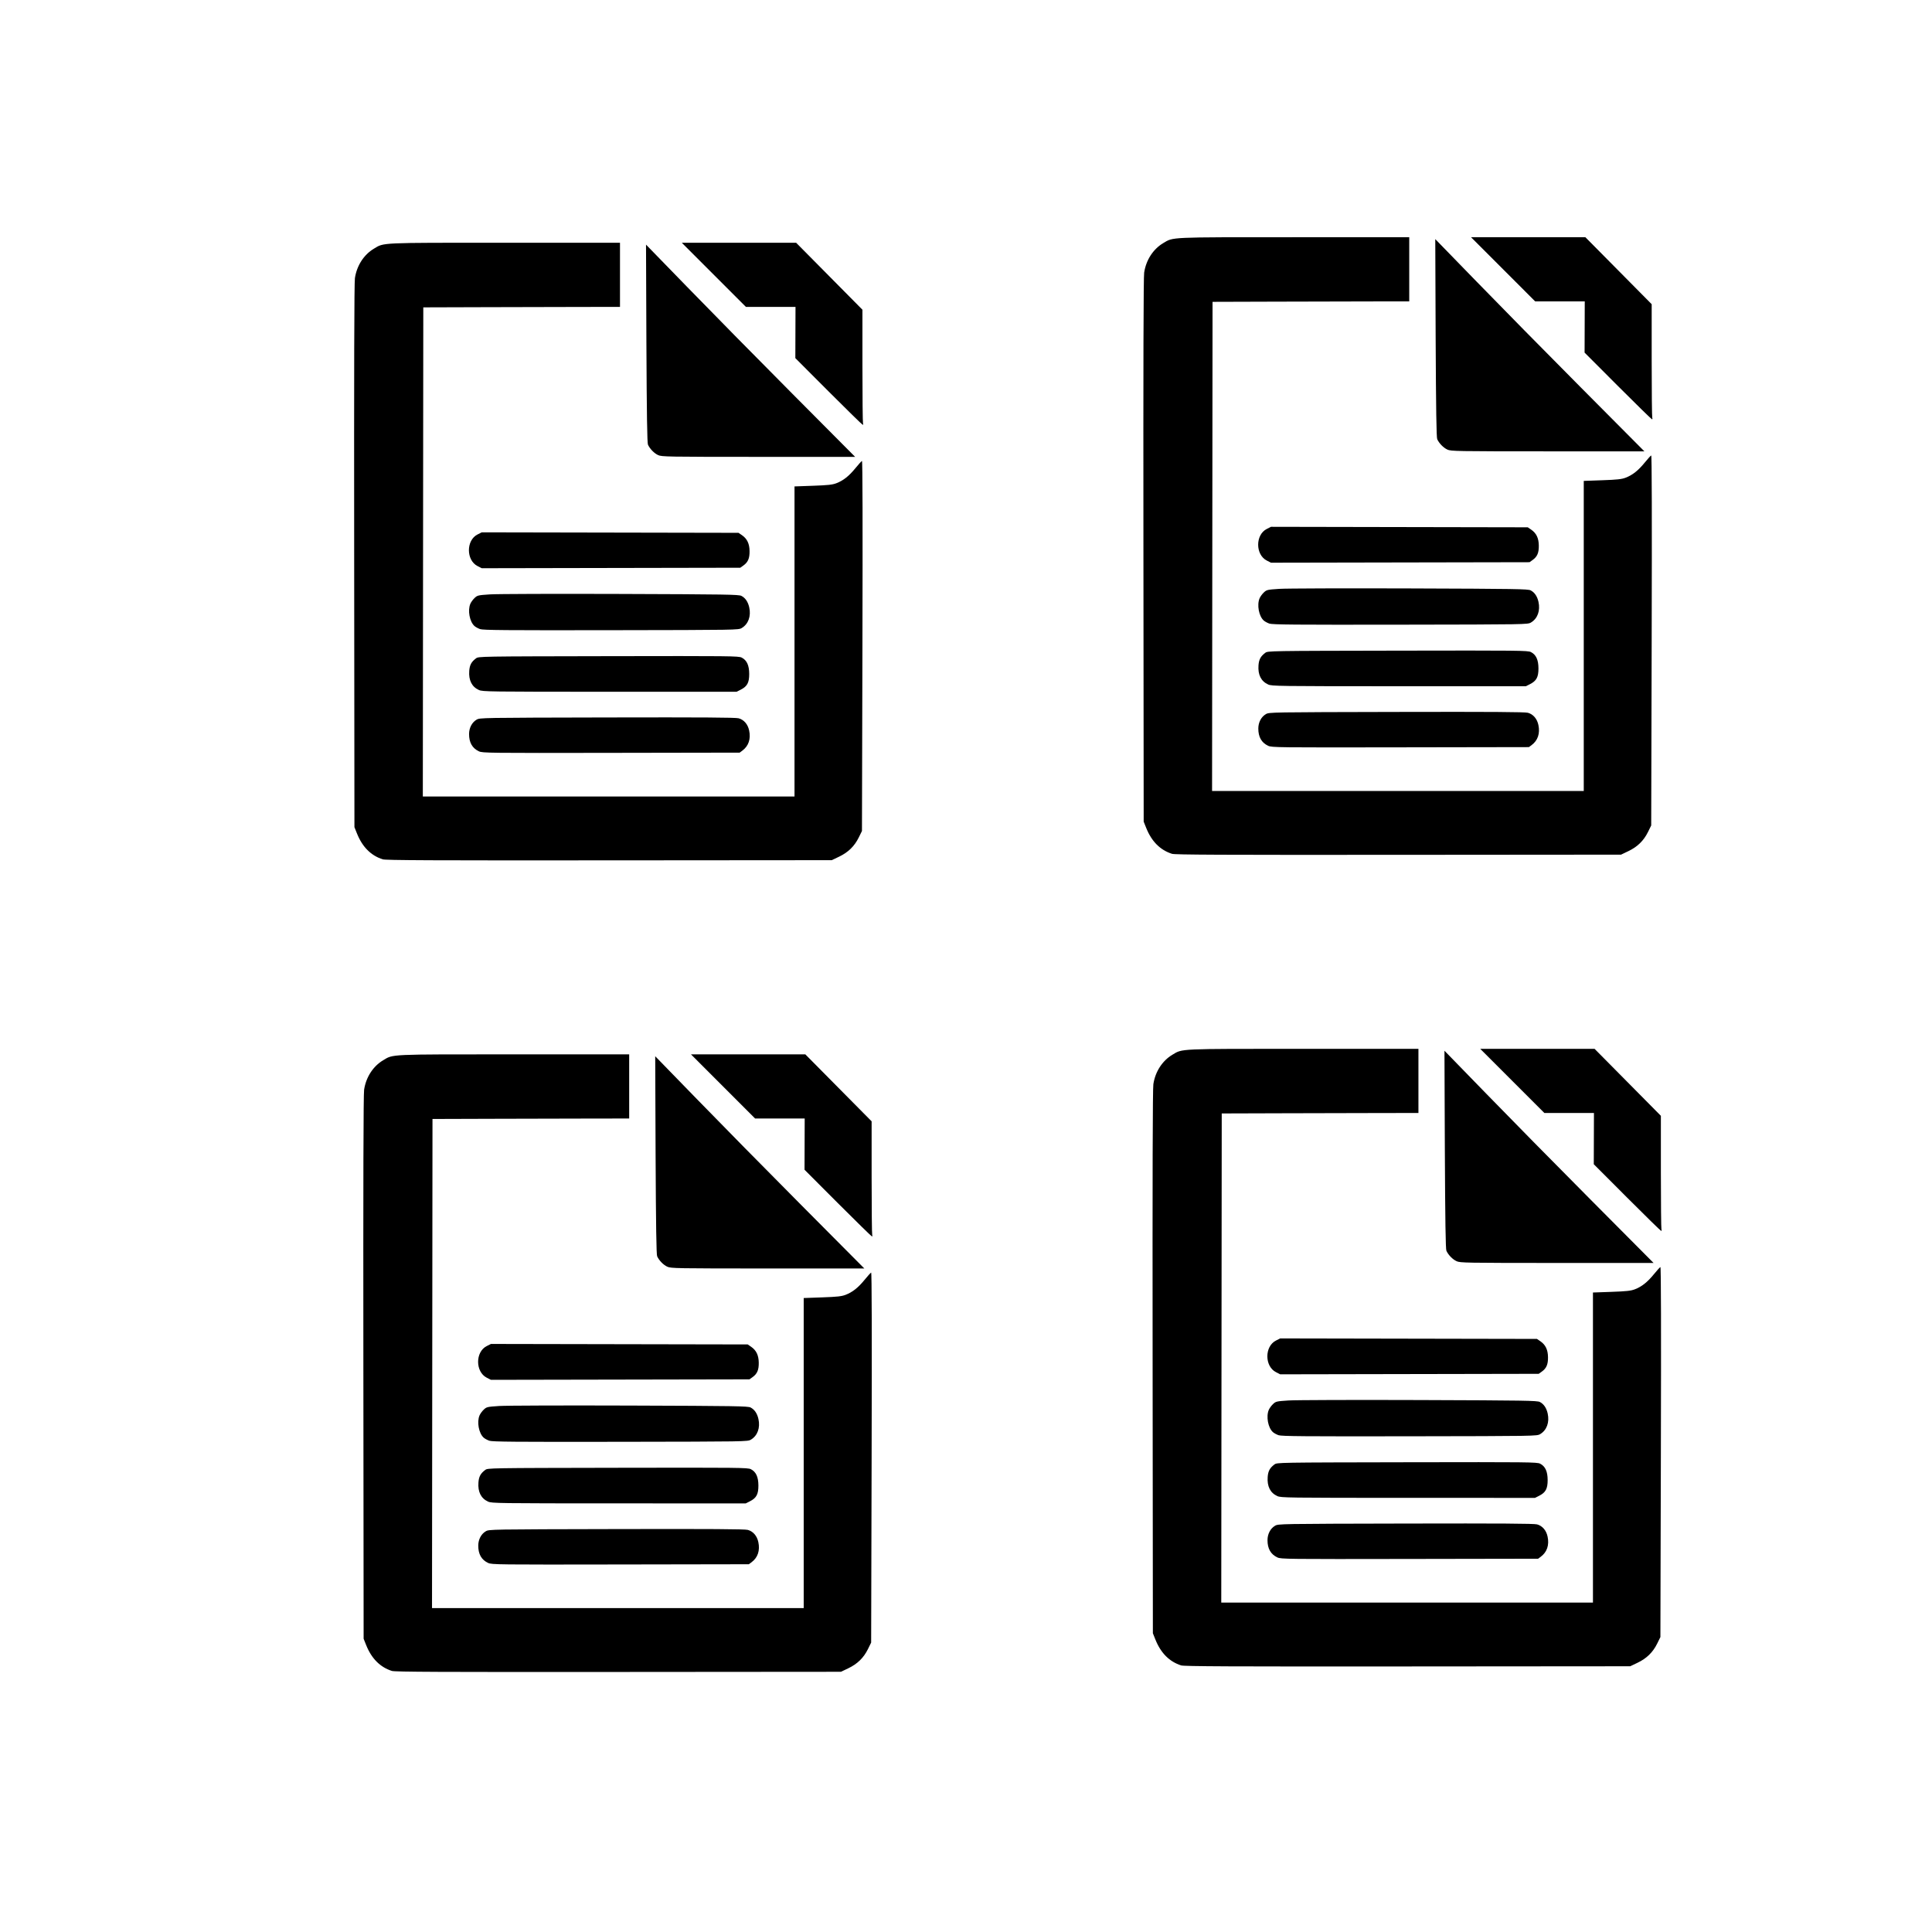
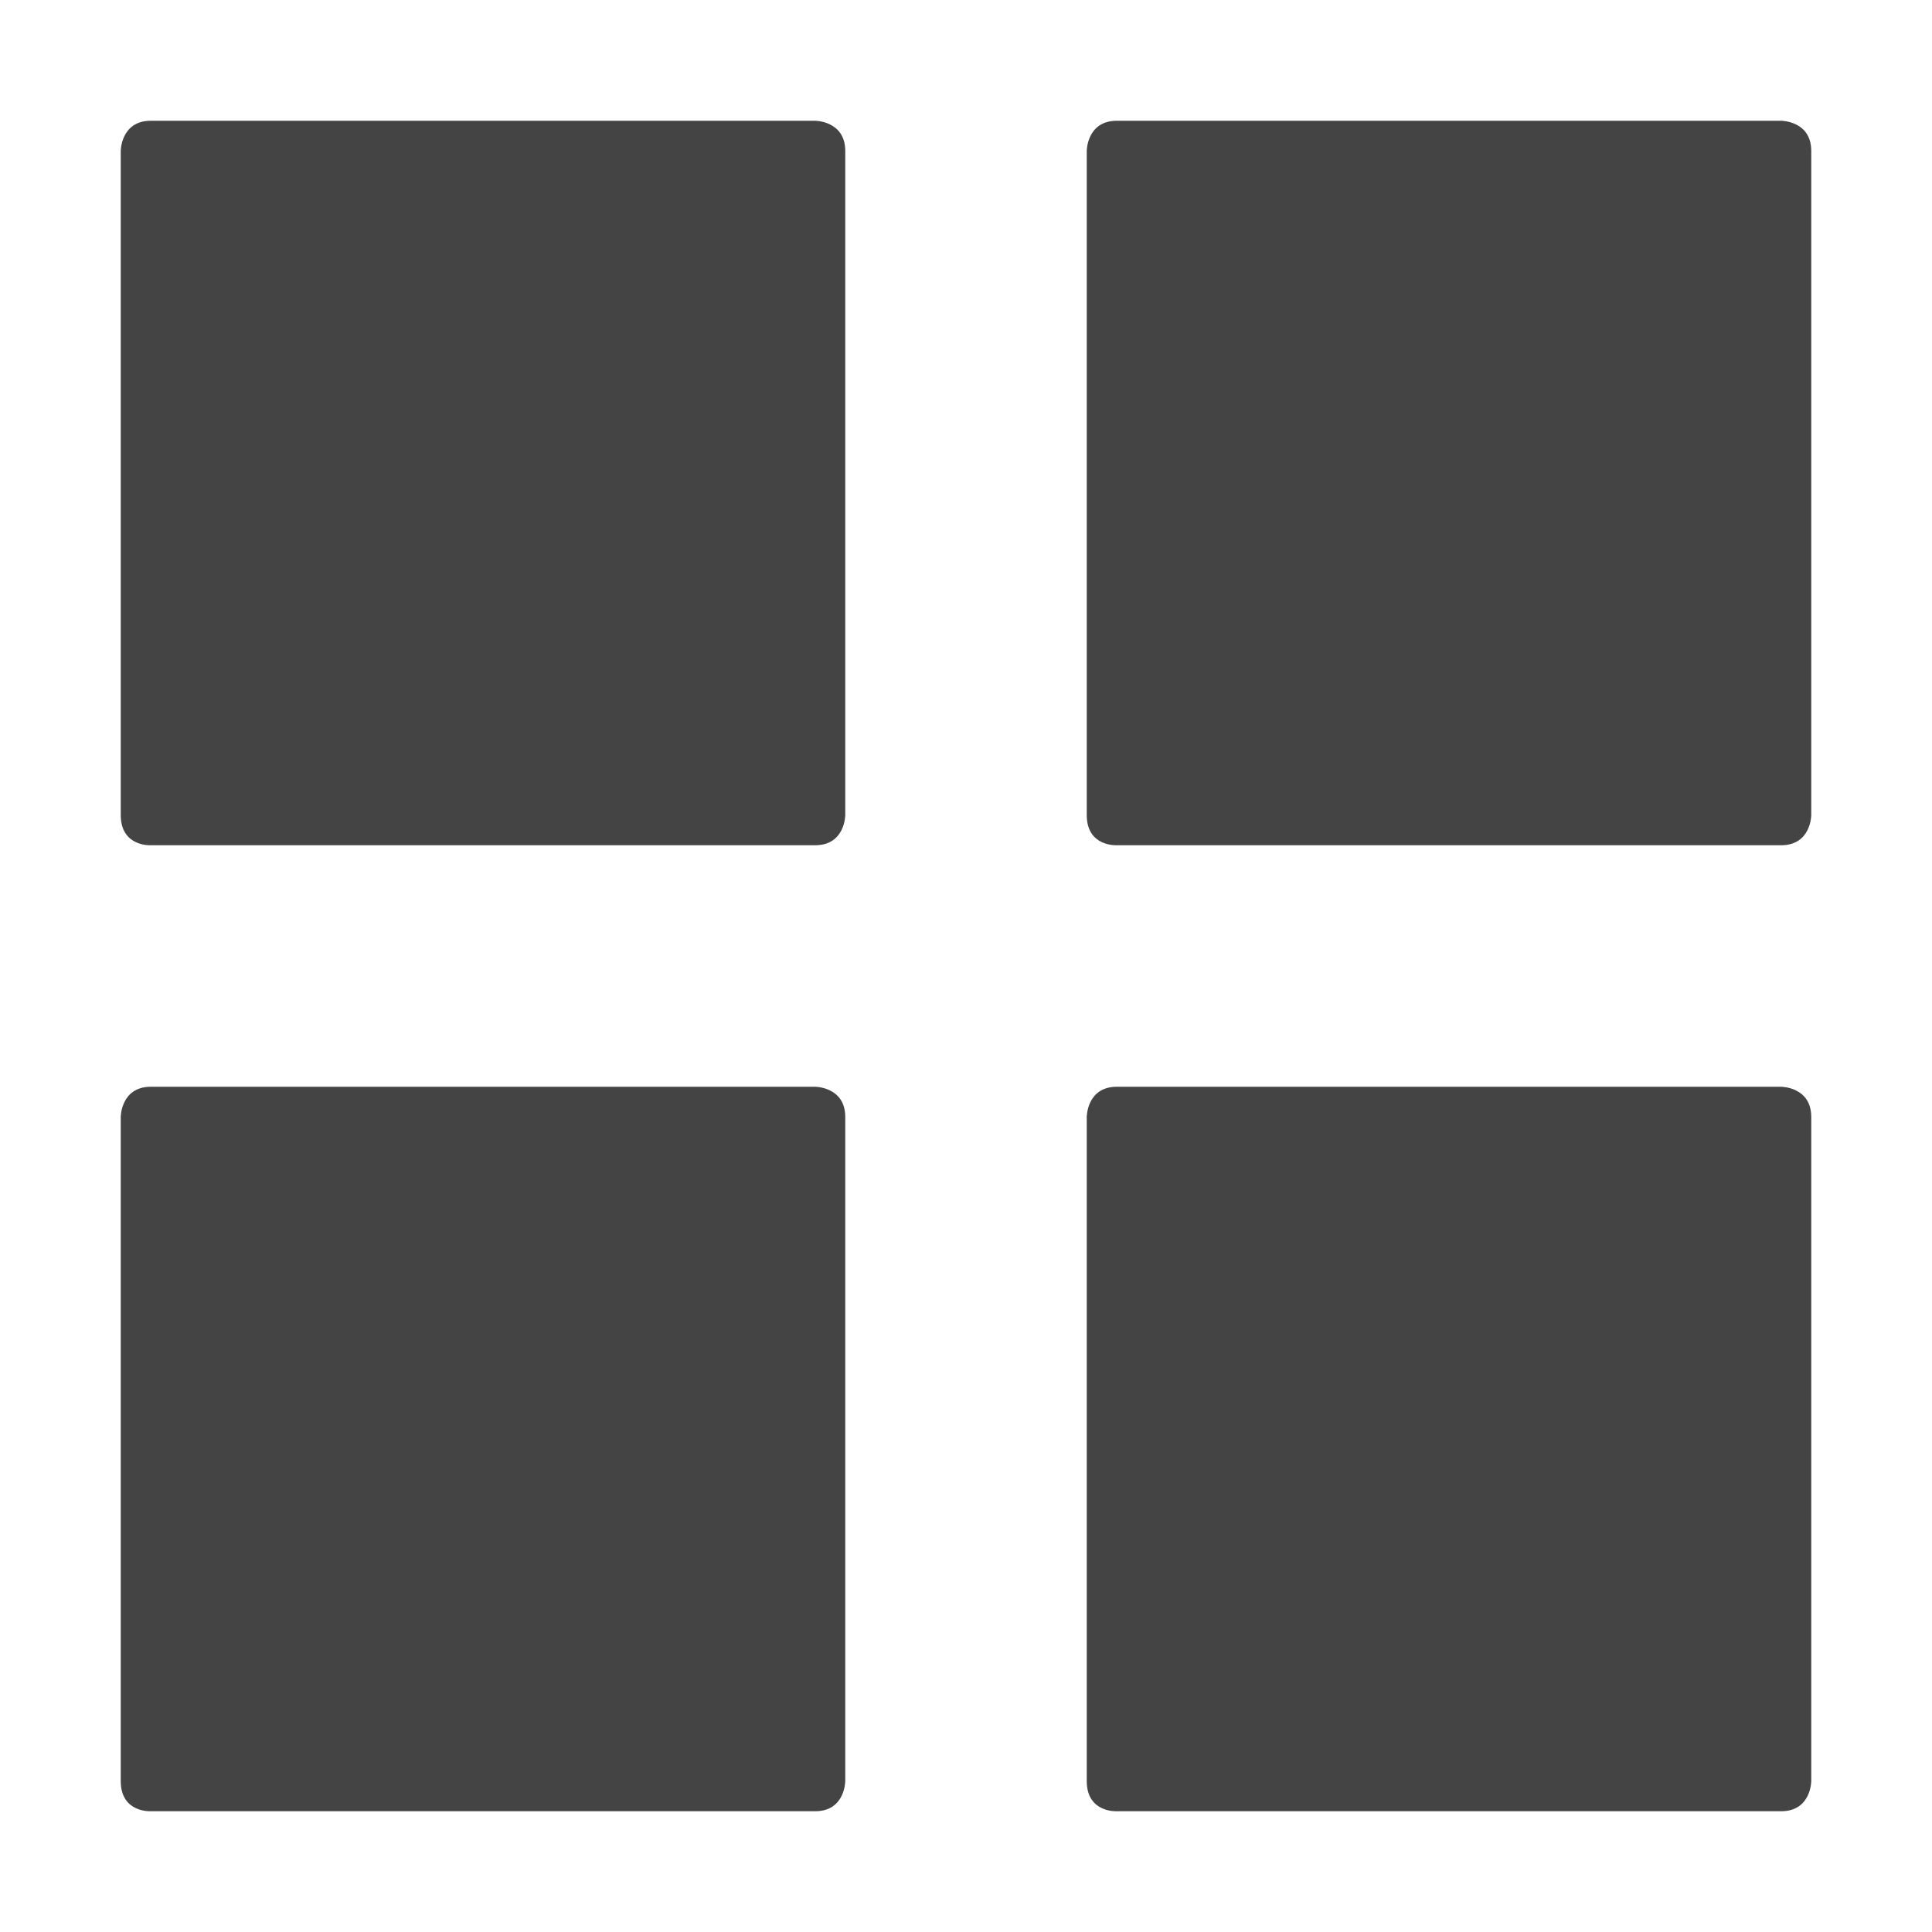
- <svg xmlns="http://www.w3.org/2000/svg" version="1.1" id="svg815" width="1024" height="1024" viewBox="0 0 1024 1024">
-   <defs id="defs819" />
-   <path style="fill:#000000;stroke-width:0.5" d="m 202.857,455.462 c -6.232,-1.978 -10.788,-6.543 -13.645,-13.673 l -1.355,-3.38 -0.137,-143.75 c -0.095,-99.427 0.026,-144.829 0.393,-147.25 1.006,-6.64 4.729,-12.413 10.063,-15.604 5.498,-3.289 2.341,-3.146 69.536,-3.146 h 60.895 v 17 17 l -19.625,0.025 c -10.794,0.014 -34.25,0.07 -52.125,0.125 l -32.5,0.1 -0.126,129.625 -0.126,129.625 h 98.501 98.501 v -82.173 -82.173 l 9.788,-0.348 c 7.938,-0.282 10.277,-0.535 12.375,-1.334 3.675,-1.401 6.729,-3.813 10.132,-8.004 1.625,-2.001 3.179,-3.712 3.454,-3.803 0.333,-0.11 0.416,32.659 0.25,97.971 l -0.25,98.136 -1.71,3.473 c -2.275,4.622 -5.586,7.849 -10.417,10.156 l -3.873,1.85 -118,0.094 c -94.181,0.075 -118.404,-0.034 -120,-0.541 z m 51,-57.239 c -3.517,-1.622 -5.256,-4.665 -5.242,-9.172 0.01,-3.267 1.531,-6.167 3.992,-7.613 1.739,-1.021 2.171,-1.029 69.25,-1.172 50.444,-0.108 68.039,0.004 69.632,0.442 2.812,0.773 4.862,3.144 5.569,6.443 0.968,4.512 -0.294,8.255 -3.613,10.714 l -1.412,1.046 -68.088,0.118 c -65.256,0.113 -68.172,0.079 -70.088,-0.804 z m -0.039,-32.512 c -3.732,-1.695 -5.47,-5.134 -5.11,-10.112 0.227,-3.141 1.136,-4.826 3.591,-6.659 1.377,-1.028 1.571,-1.031 70.219,-1.158 64.775,-0.12 68.941,-0.075 70.581,0.75 2.726,1.372 3.989,4.115 3.999,8.678 0.01,4.598 -1.067,6.602 -4.477,8.324 l -2.227,1.125 -67.269,-0.011 c -64.402,-0.011 -67.356,-0.05 -69.308,-0.937 z m 0.631,-32.273 c -1.049,-0.376 -2.375,-1.099 -2.946,-1.607 -2.594,-2.307 -3.713,-8.295 -2.208,-11.814 0.379,-0.885 1.39,-2.269 2.247,-3.075 1.497,-1.408 1.821,-1.483 8.187,-1.909 3.645,-0.243 34.761,-0.346 69.146,-0.227 56.401,0.194 62.672,0.295 64.086,1.026 2.077,1.074 3.489,3.143 4.147,6.078 1.05,4.686 -0.49,8.907 -4.002,10.971 -1.738,1.021 -2.153,1.028 -69.248,1.134 -56.054,0.089 -67.824,-0.009 -69.408,-0.577 z m -1.328,-33.399 c -6.101,-3.107 -6.115,-13.688 -0.022,-16.76 l 2.242,-1.13 68.045,0.13 68.045,0.13 1.812,1.241 c 2.736,1.875 3.991,4.496 4.042,8.446 0.05,3.849 -0.829,5.889 -3.295,7.648 l -1.633,1.164 -68.508,0.13 -68.508,0.13 z m 95.716,-58.82 c -2.095,-0.952 -4.406,-3.317 -5.404,-5.532 -0.417,-0.926 -0.645,-15.695 -0.826,-53.653 -0.138,-28.806 -0.229,-52.375 -0.203,-52.375 0.026,5e-5 9.926,10.178 22,22.618 12.074,12.44 37.004,37.753 55.401,56.25 l 33.448,33.632 -51.198,-0.011 c -48.591,-0.01 -51.301,-0.058 -53.219,-0.929 z m 90.356,-33.732 -17.646,-17.671 0.044,-13.579 0.044,-13.579 h -13.142 -13.142 l -16.994,-17 -16.994,-17 h 30.301 30.301 l 17.571,17.749 17.571,17.749 v 29.71 c 0,16.34 0.137,30.066 0.303,30.501 0.167,0.435 0.107,0.791 -0.134,0.791 -0.241,0 -8.378,-7.952 -18.084,-17.671 z" id="path825" />
-   <path style="fill:#000000;stroke-width:0.5" d="m 621.175,452.536 c -6.232,-1.978 -10.788,-6.543 -13.645,-13.673 l -1.355,-3.38 -0.137,-143.75 c -0.095,-99.427 0.026,-144.829 0.393,-147.25 1.006,-6.64 4.729,-12.413 10.063,-15.604 5.498,-3.289 2.341,-3.146 69.536,-3.146 h 60.895 v 17 17 l -19.625,0.025 c -10.794,0.014 -34.25,0.07 -52.125,0.125 l -32.5,0.1 -0.126,129.625 -0.126,129.625 h 98.501 98.501 v -82.173 -82.173 l 9.788,-0.348 c 7.938,-0.282 10.277,-0.535 12.375,-1.334 3.675,-1.401 6.729,-3.813 10.132,-8.004 1.625,-2.001 3.179,-3.712 3.454,-3.803 0.333,-0.11 0.416,32.659 0.25,97.971 l -0.25,98.136 -1.71,3.473 c -2.275,4.622 -5.586,7.849 -10.417,10.156 l -3.873,1.85 -118,0.094 c -94.181,0.075 -118.404,-0.034 -120,-0.541 z m 51,-57.239 c -3.517,-1.622 -5.256,-4.665 -5.242,-9.172 0.01,-3.267 1.531,-6.167 3.992,-7.613 1.739,-1.021 2.171,-1.029 69.25,-1.172 50.444,-0.108 68.039,0.004 69.632,0.442 2.812,0.773 4.862,3.144 5.569,6.443 0.968,4.512 -0.294,8.255 -3.613,10.714 l -1.412,1.046 -68.088,0.118 c -65.256,0.113 -68.172,0.079 -70.088,-0.804 z m -0.039,-32.512 c -3.732,-1.695 -5.47,-5.134 -5.11,-10.112 0.227,-3.141 1.136,-4.826 3.591,-6.659 1.377,-1.028 1.571,-1.031 70.219,-1.158 64.775,-0.12 68.941,-0.075 70.581,0.75 2.726,1.372 3.989,4.115 3.999,8.678 0.01,4.598 -1.067,6.602 -4.477,8.324 l -2.227,1.125 -67.269,-0.011 c -64.402,-0.011 -67.356,-0.05 -69.308,-0.937 z m 0.631,-32.273 c -1.049,-0.376 -2.375,-1.099 -2.946,-1.607 -2.594,-2.307 -3.713,-8.295 -2.208,-11.814 0.379,-0.885 1.39,-2.269 2.247,-3.075 1.497,-1.408 1.821,-1.483 8.187,-1.909 3.645,-0.243 34.761,-0.346 69.146,-0.227 56.401,0.194 62.672,0.295 64.086,1.026 2.077,1.074 3.489,3.143 4.147,6.078 1.05,4.686 -0.49,8.907 -4.002,10.971 -1.738,1.021 -2.153,1.028 -69.248,1.134 -56.054,0.089 -67.824,-0.009 -69.408,-0.577 z m -1.328,-33.399 c -6.101,-3.107 -6.115,-13.688 -0.022,-16.76 l 2.242,-1.13 68.045,0.13 68.045,0.13 1.812,1.241 c 2.736,1.875 3.991,4.496 4.042,8.446 0.05,3.849 -0.829,5.889 -3.295,7.648 l -1.633,1.164 -68.508,0.13 -68.508,0.13 z m 95.716,-58.82 c -2.095,-0.952 -4.406,-3.317 -5.404,-5.532 -0.417,-0.926 -0.645,-15.695 -0.826,-53.653 -0.138,-28.806 -0.229,-52.375 -0.203,-52.375 0.026,5e-5 9.926,10.178 22,22.618 12.074,12.44 37.004,37.753 55.401,56.25 l 33.448,33.632 -51.198,-0.011 c -48.591,-0.01 -51.301,-0.058 -53.219,-0.929 z m 90.356,-33.732 -17.646,-17.671 0.044,-13.579 0.044,-13.579 h -13.142 -13.142 l -16.994,-17 -16.994,-17 h 30.301 30.301 l 17.571,17.749 17.571,17.749 v 29.71 c 0,16.34 0.137,30.066 0.303,30.501 0.167,0.435 0.107,0.791 -0.134,0.791 -0.241,0 -8.378,-7.952 -18.084,-17.671 z" id="path825-6" />
-   <path style="fill:#000000;stroke-width:0.5" d="m 207.729,885.633 c -6.232,-1.978 -10.788,-6.543 -13.645,-13.673 l -1.355,-3.38 -0.137,-143.75 c -0.095,-99.427 0.026,-144.829 0.393,-147.25 1.006,-6.64 4.729,-12.413 10.063,-15.604 5.498,-3.289 2.341,-3.146 69.536,-3.146 h 60.895 v 17 17 l -19.625,0.025 c -10.794,0.014 -34.25,0.07 -52.125,0.125 l -32.5,0.1 -0.126,129.625 -0.126,129.625 h 98.501 98.501 v -82.173 -82.173 l 9.788,-0.348 c 7.938,-0.282 10.277,-0.535 12.375,-1.334 3.675,-1.401 6.729,-3.813 10.132,-8.004 1.625,-2.001 3.179,-3.712 3.454,-3.803 0.333,-0.11 0.416,32.659 0.25,97.971 l -0.25,98.136 -1.71,3.473 c -2.275,4.622 -5.586,7.849 -10.417,10.156 l -3.873,1.85 -118,0.094 c -94.181,0.075 -118.404,-0.034 -120,-0.541 z m 51,-57.239 c -3.517,-1.622 -5.256,-4.665 -5.242,-9.172 0.01,-3.267 1.531,-6.167 3.992,-7.613 1.739,-1.021 2.171,-1.029 69.25,-1.172 50.444,-0.108 68.039,0.004 69.632,0.442 2.812,0.773 4.862,3.144 5.569,6.443 0.968,4.512 -0.294,8.255 -3.613,10.714 l -1.412,1.046 -68.088,0.118 c -65.256,0.113 -68.172,0.079 -70.088,-0.804 z m -0.039,-32.512 c -3.732,-1.695 -5.47,-5.134 -5.11,-10.112 0.227,-3.141 1.136,-4.826 3.591,-6.659 1.377,-1.028 1.571,-1.031 70.219,-1.158 64.775,-0.12 68.941,-0.075 70.581,0.75 2.726,1.372 3.989,4.115 3.999,8.678 0.01,4.598 -1.067,6.602 -4.477,8.324 l -2.227,1.125 -67.269,-0.011 c -64.402,-0.011 -67.356,-0.05 -69.308,-0.937 z m 0.631,-32.273 c -1.049,-0.376 -2.375,-1.099 -2.946,-1.607 -2.594,-2.307 -3.713,-8.295 -2.208,-11.814 0.379,-0.885 1.39,-2.269 2.247,-3.075 1.497,-1.408 1.821,-1.483 8.187,-1.909 3.645,-0.243 34.761,-0.346 69.146,-0.227 56.401,0.194 62.672,0.295 64.086,1.026 2.077,1.074 3.489,3.143 4.147,6.078 1.05,4.686 -0.49,8.907 -4.002,10.971 -1.738,1.021 -2.153,1.028 -69.248,1.134 -56.054,0.089 -67.824,-0.009 -69.408,-0.577 z m -1.328,-33.399 c -6.101,-3.107 -6.115,-13.688 -0.022,-16.76 l 2.242,-1.13 68.045,0.13 68.045,0.13 1.812,1.241 c 2.736,1.875 3.991,4.496 4.042,8.446 0.05,3.849 -0.829,5.889 -3.295,7.648 l -1.633,1.164 -68.508,0.13 -68.508,0.13 z m 95.716,-58.82 c -2.095,-0.952 -4.406,-3.317 -5.404,-5.532 -0.417,-0.926 -0.645,-15.695 -0.826,-53.653 -0.138,-28.806 -0.229,-52.375 -0.203,-52.375 0.026,5e-5 9.926,10.178 22,22.618 12.074,12.44 37.004,37.753 55.401,56.25 l 33.448,33.632 -51.198,-0.011 c -48.591,-0.01 -51.301,-0.058 -53.219,-0.929 z m 90.356,-33.732 -17.646,-17.671 0.044,-13.579 0.044,-13.579 H 413.365 400.223 l -16.994,-17 -16.994,-17 h 30.301 30.301 l 17.571,17.749 17.571,17.749 v 29.71 c 0,16.34 0.137,30.066 0.303,30.501 0.167,0.435 0.107,0.791 -0.134,0.791 -0.241,0 -8.378,-7.952 -18.084,-17.671 z" id="path825-4" />
-   <path style="fill:#000000;stroke-width:0.5" d="m 626.047,882.707 c -6.232,-1.978 -10.789,-6.543 -13.646,-13.673 l -1.355,-3.38 -0.137,-143.75 c -0.095,-99.427 0.027,-144.829 0.393,-147.25 1.006,-6.64 4.729,-12.413 10.063,-15.604 5.498,-3.289 2.341,-3.146 69.536,-3.146 h 60.895 v 17 17 l -19.625,0.025 c -10.794,0.014 -34.25,0.07 -52.125,0.125 l -32.5,0.1 -0.126,129.625 -0.126,129.625 h 98.501 98.501 V 767.231 685.058 l 9.789,-0.348 c 7.938,-0.282 10.277,-0.535 12.375,-1.334 3.675,-1.401 6.729,-3.813 10.132,-8.004 1.625,-2.001 3.179,-3.712 3.454,-3.803 0.333,-0.11 0.416,32.659 0.25,97.971 l -0.25,98.136 -1.71,3.473 c -2.275,4.622 -5.586,7.849 -10.417,10.156 l -3.873,1.85 -118,0.094 c -94.181,0.075 -118.404,-0.034 -120,-0.541 z m 51,-57.239 c -3.517,-1.622 -5.256,-4.665 -5.242,-9.172 0.01,-3.267 1.531,-6.167 3.992,-7.613 1.739,-1.021 2.171,-1.029 69.25,-1.172 50.444,-0.108 68.039,0.004 69.632,0.442 2.812,0.773 4.862,3.144 5.569,6.443 0.968,4.512 -0.294,8.255 -3.613,10.714 l -1.411,1.046 -68.088,0.118 c -65.256,0.113 -68.172,0.079 -70.088,-0.804 z m -0.039,-32.512 c -3.732,-1.695 -5.47,-5.134 -5.11,-10.112 0.227,-3.141 1.136,-4.826 3.591,-6.659 1.377,-1.028 1.571,-1.031 70.219,-1.158 64.775,-0.12 68.941,-0.075 70.581,0.75 2.725,1.372 3.989,4.115 3.999,8.678 0.01,4.598 -1.067,6.602 -4.477,8.324 l -2.227,1.125 -67.269,-0.011 c -64.402,-0.011 -67.356,-0.05 -69.308,-0.937 z m 0.631,-32.273 c -1.049,-0.376 -2.375,-1.099 -2.946,-1.607 -2.594,-2.307 -3.713,-8.295 -2.208,-11.814 0.379,-0.885 1.39,-2.269 2.247,-3.075 1.497,-1.408 1.821,-1.483 8.187,-1.909 3.645,-0.243 34.761,-0.346 69.146,-0.227 56.401,0.194 62.672,0.295 64.086,1.026 2.077,1.074 3.489,3.143 4.147,6.078 1.05,4.686 -0.49,8.907 -4.002,10.971 -1.738,1.021 -2.153,1.028 -69.248,1.134 -56.054,0.089 -67.823,-0.009 -69.408,-0.577 z m -1.329,-33.399 c -6.101,-3.107 -6.115,-13.688 -0.022,-16.76 l 2.242,-1.13 68.045,0.13 68.045,0.13 1.812,1.241 c 2.736,1.875 3.991,4.496 4.042,8.446 0.05,3.849 -0.829,5.889 -3.295,7.648 l -1.633,1.164 -68.508,0.13 -68.508,0.13 z m 95.716,-58.82 c -2.095,-0.952 -4.406,-3.317 -5.404,-5.532 -0.417,-0.926 -0.645,-15.695 -0.826,-53.653 -0.138,-28.806 -0.229,-52.375 -0.203,-52.375 0.026,5e-5 9.926,10.178 22,22.618 12.074,12.44 37.004,37.753 55.401,56.25 l 33.448,33.632 -51.198,-0.011 c -48.59,-0.01 -51.301,-0.058 -53.219,-0.929 z m 90.356,-33.732 -17.646,-17.671 0.044,-13.579 0.044,-13.579 h -13.142 -13.142 l -16.994,-17 -16.994,-17 h 30.301 30.302 l 17.571,17.749 17.571,17.749 v 29.71 c 0,16.34 0.137,30.066 0.303,30.501 0.167,0.435 0.106,0.791 -0.134,0.791 -0.241,0 -8.378,-7.952 -18.084,-17.671 z" id="path825-6-0" />
+ <svg xmlns="http://www.w3.org/2000/svg" width="16" height="16" version="1.1">
+   <defs>
+     <style id="current-color-scheme" type="text/css">
+    .ColorScheme-Text { color:#444444; } .ColorScheme-Highlight { color:#4285f4; } .ColorScheme-NeutralText { color:#ff9800; } .ColorScheme-PositiveText { color:#4caf50; } .ColorScheme-NegativeText { color:#f44336; }
+   </style>
+   </defs>
+   <path style="fill:#444444" class="ColorScheme-Text" d="M 9.25,9 H 14.75 C 14.75,9 15,9 15,9.25 V 14.75 C 15,14.75 15,15 14.75,15 H 9.25 C 9.25,15 9,15.015 9,14.75 V 9.25 C 9,9.25 9,9 9.25,9 Z M 1.25,9 H 6.75 C 6.75,9 7,9 7,9.25 V 14.75 C 7,14.75 7,15 6.75,15 H 1.25 C 1.25,15 1,15.015 1,14.75 V 9.25 C 1,9.25 1,9 1.25,9 Z M 9.25,1 H 14.75 C 14.75,1 15,1 15,1.25 V 6.75 C 15,6.75 15,7 14.75,7 H 9.25 C 9.25,7 9,7.015 9,6.75 V 1.25 C 9,1.25 9,1 9.25,1 Z M 1.25,1 H 6.75 C 6.75,1 7,1 7,1.25 V 6.75 C 7,6.75 7,7 6.75,7 H 1.25 C 1.25,7 1,7.015 1,6.75 V 1.25 C 1,1.25 1,1 1.25,1 Z" />
</svg>
